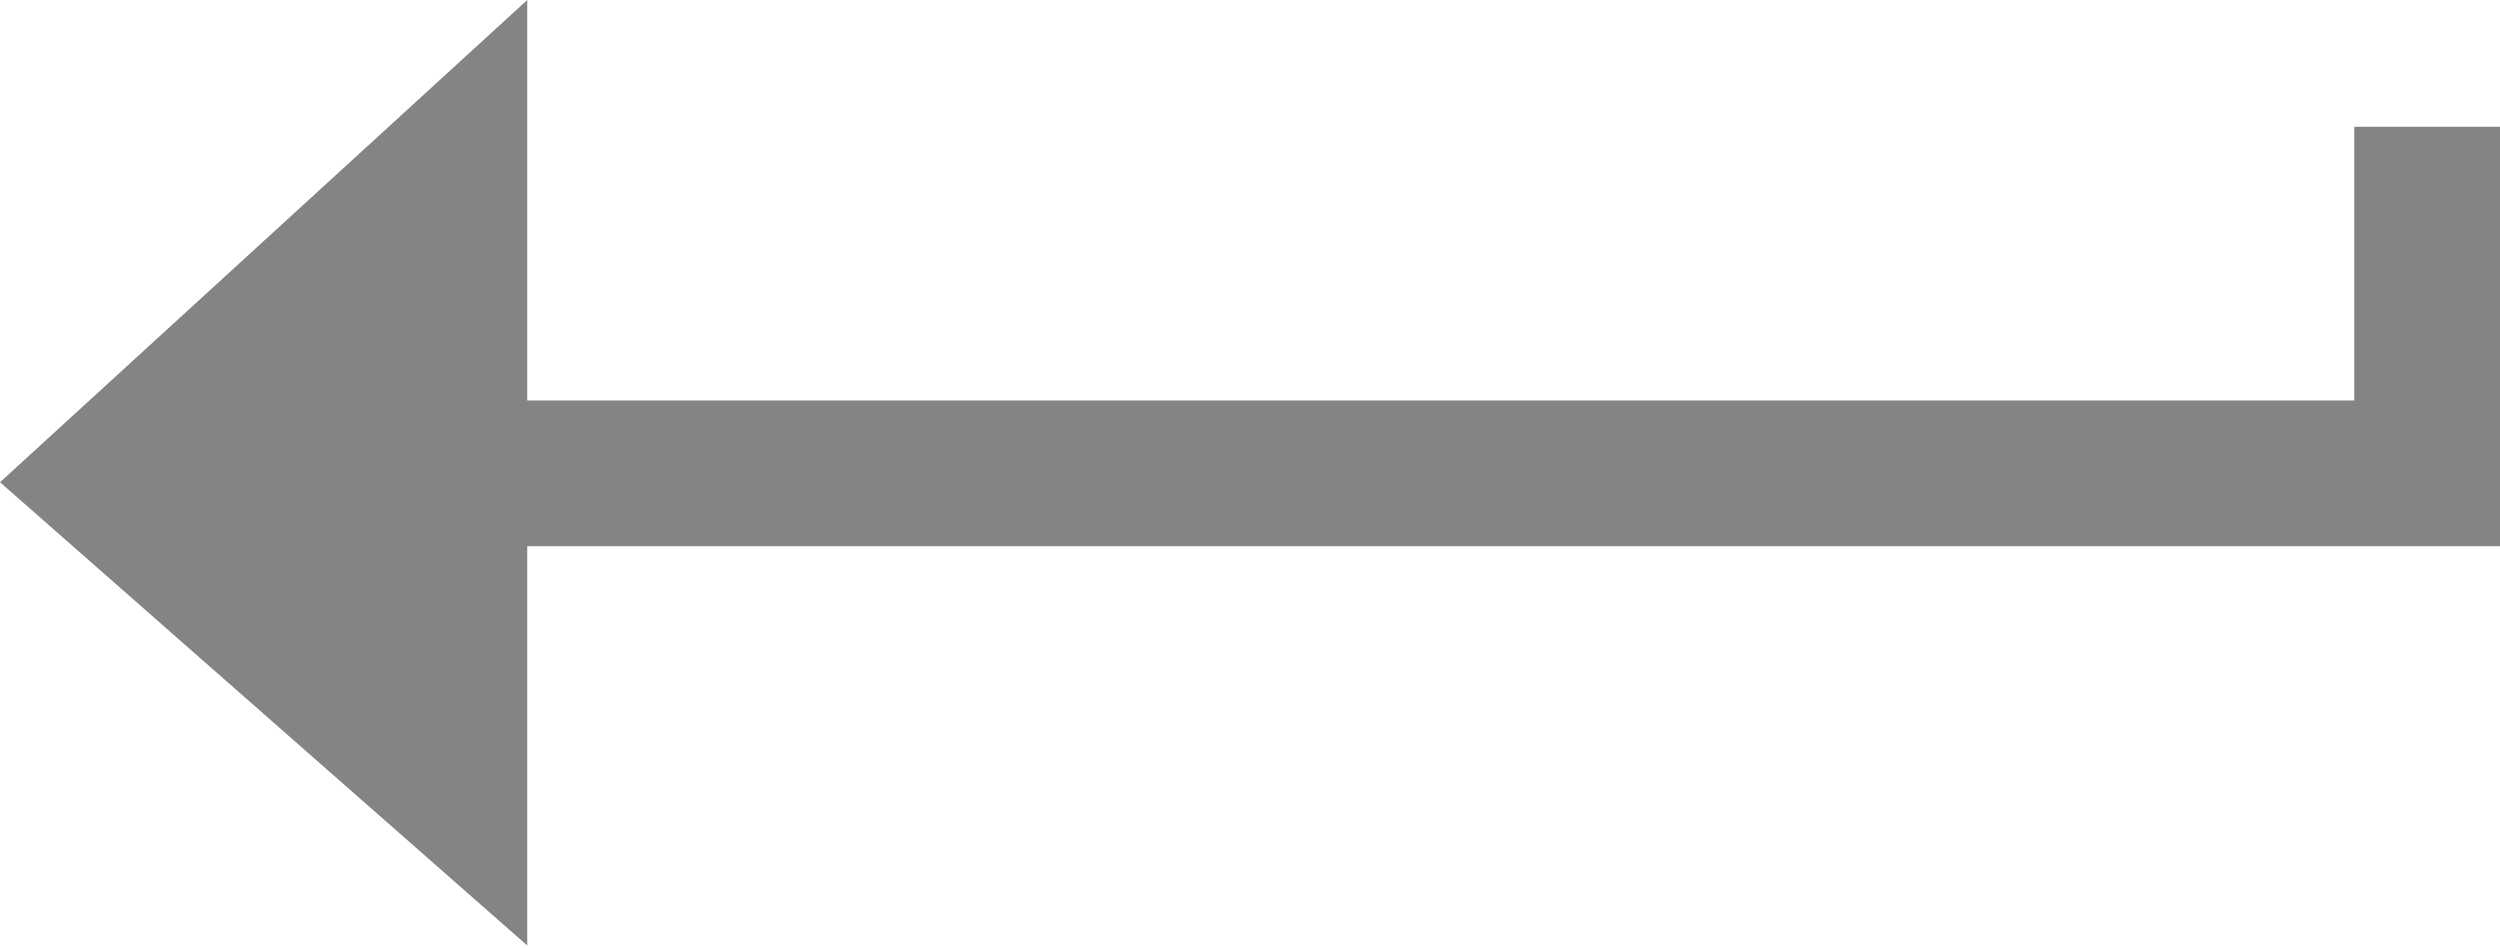
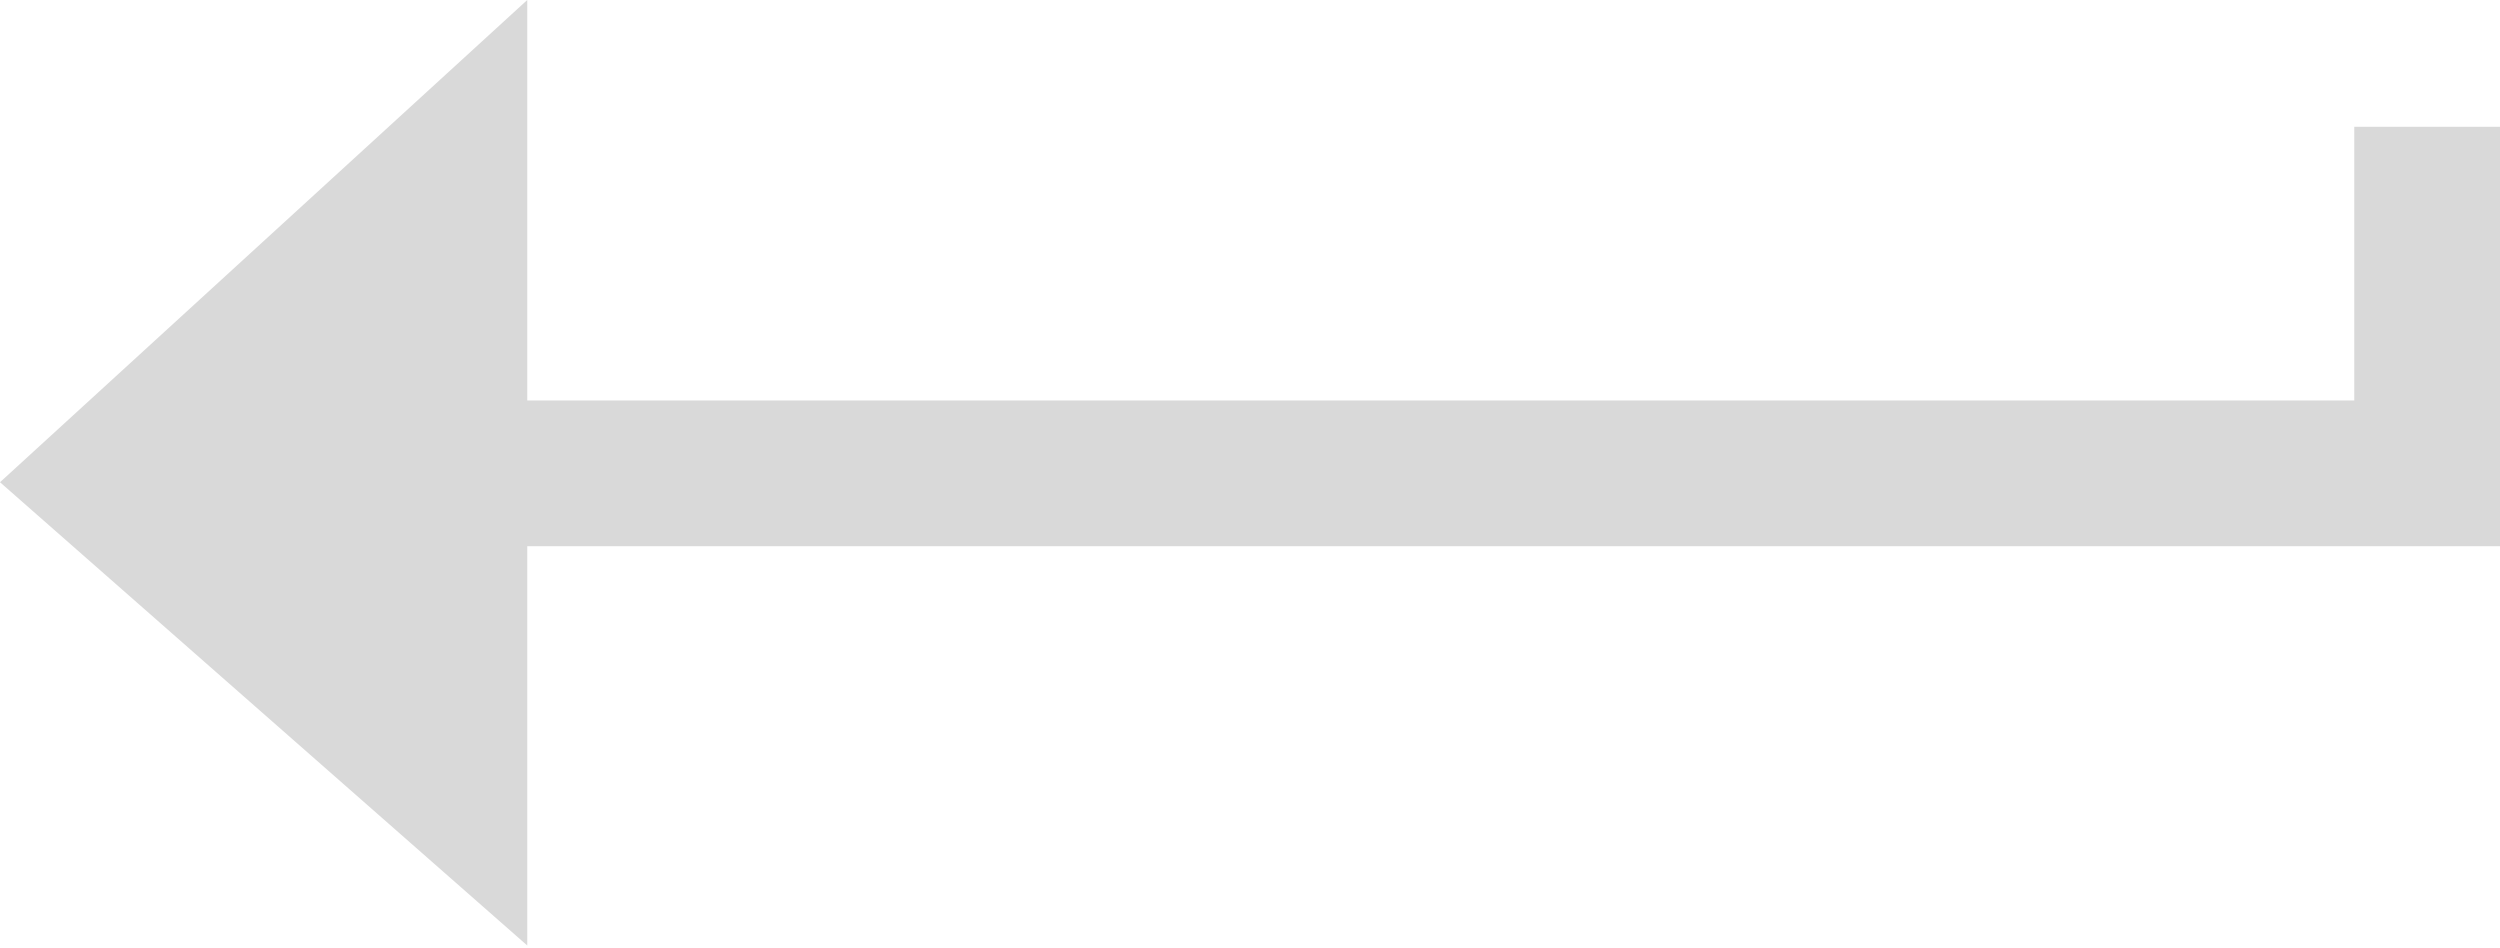
<svg xmlns="http://www.w3.org/2000/svg" version="1.1" id="Layer_1" x="0px" y="0px" viewBox="-394 111 211 80" enable-background="new -394 111 211 80" xml:space="preserve">
  <g>
    <rect x="-394" y="111" fill="none" width="211" height="80" />
    <g>
-       <rect x="-384.8" y="144.8" fill="#868482" width="201.8" height="12.3" />
-       <rect x="-195.3" y="121.7" fill="#868482" width="12.3" height="35.3" />
-       <polygon fill="#868482" points="-349.5,111 -349.5,190.8 -394,151.7   " />
+       <rect x="-384.8" y="144.8" fill="#d9d9d9" width="201.8" height="12.3" />
+       <rect x="-195.3" y="121.7" fill="#d9d9d9" width="12.3" height="35.3" />
+       <polygon fill="#d9d9d9" points="-349.5,111 -349.5,190.8 -394,151.7   " />
    </g>
  </g>
</svg>
